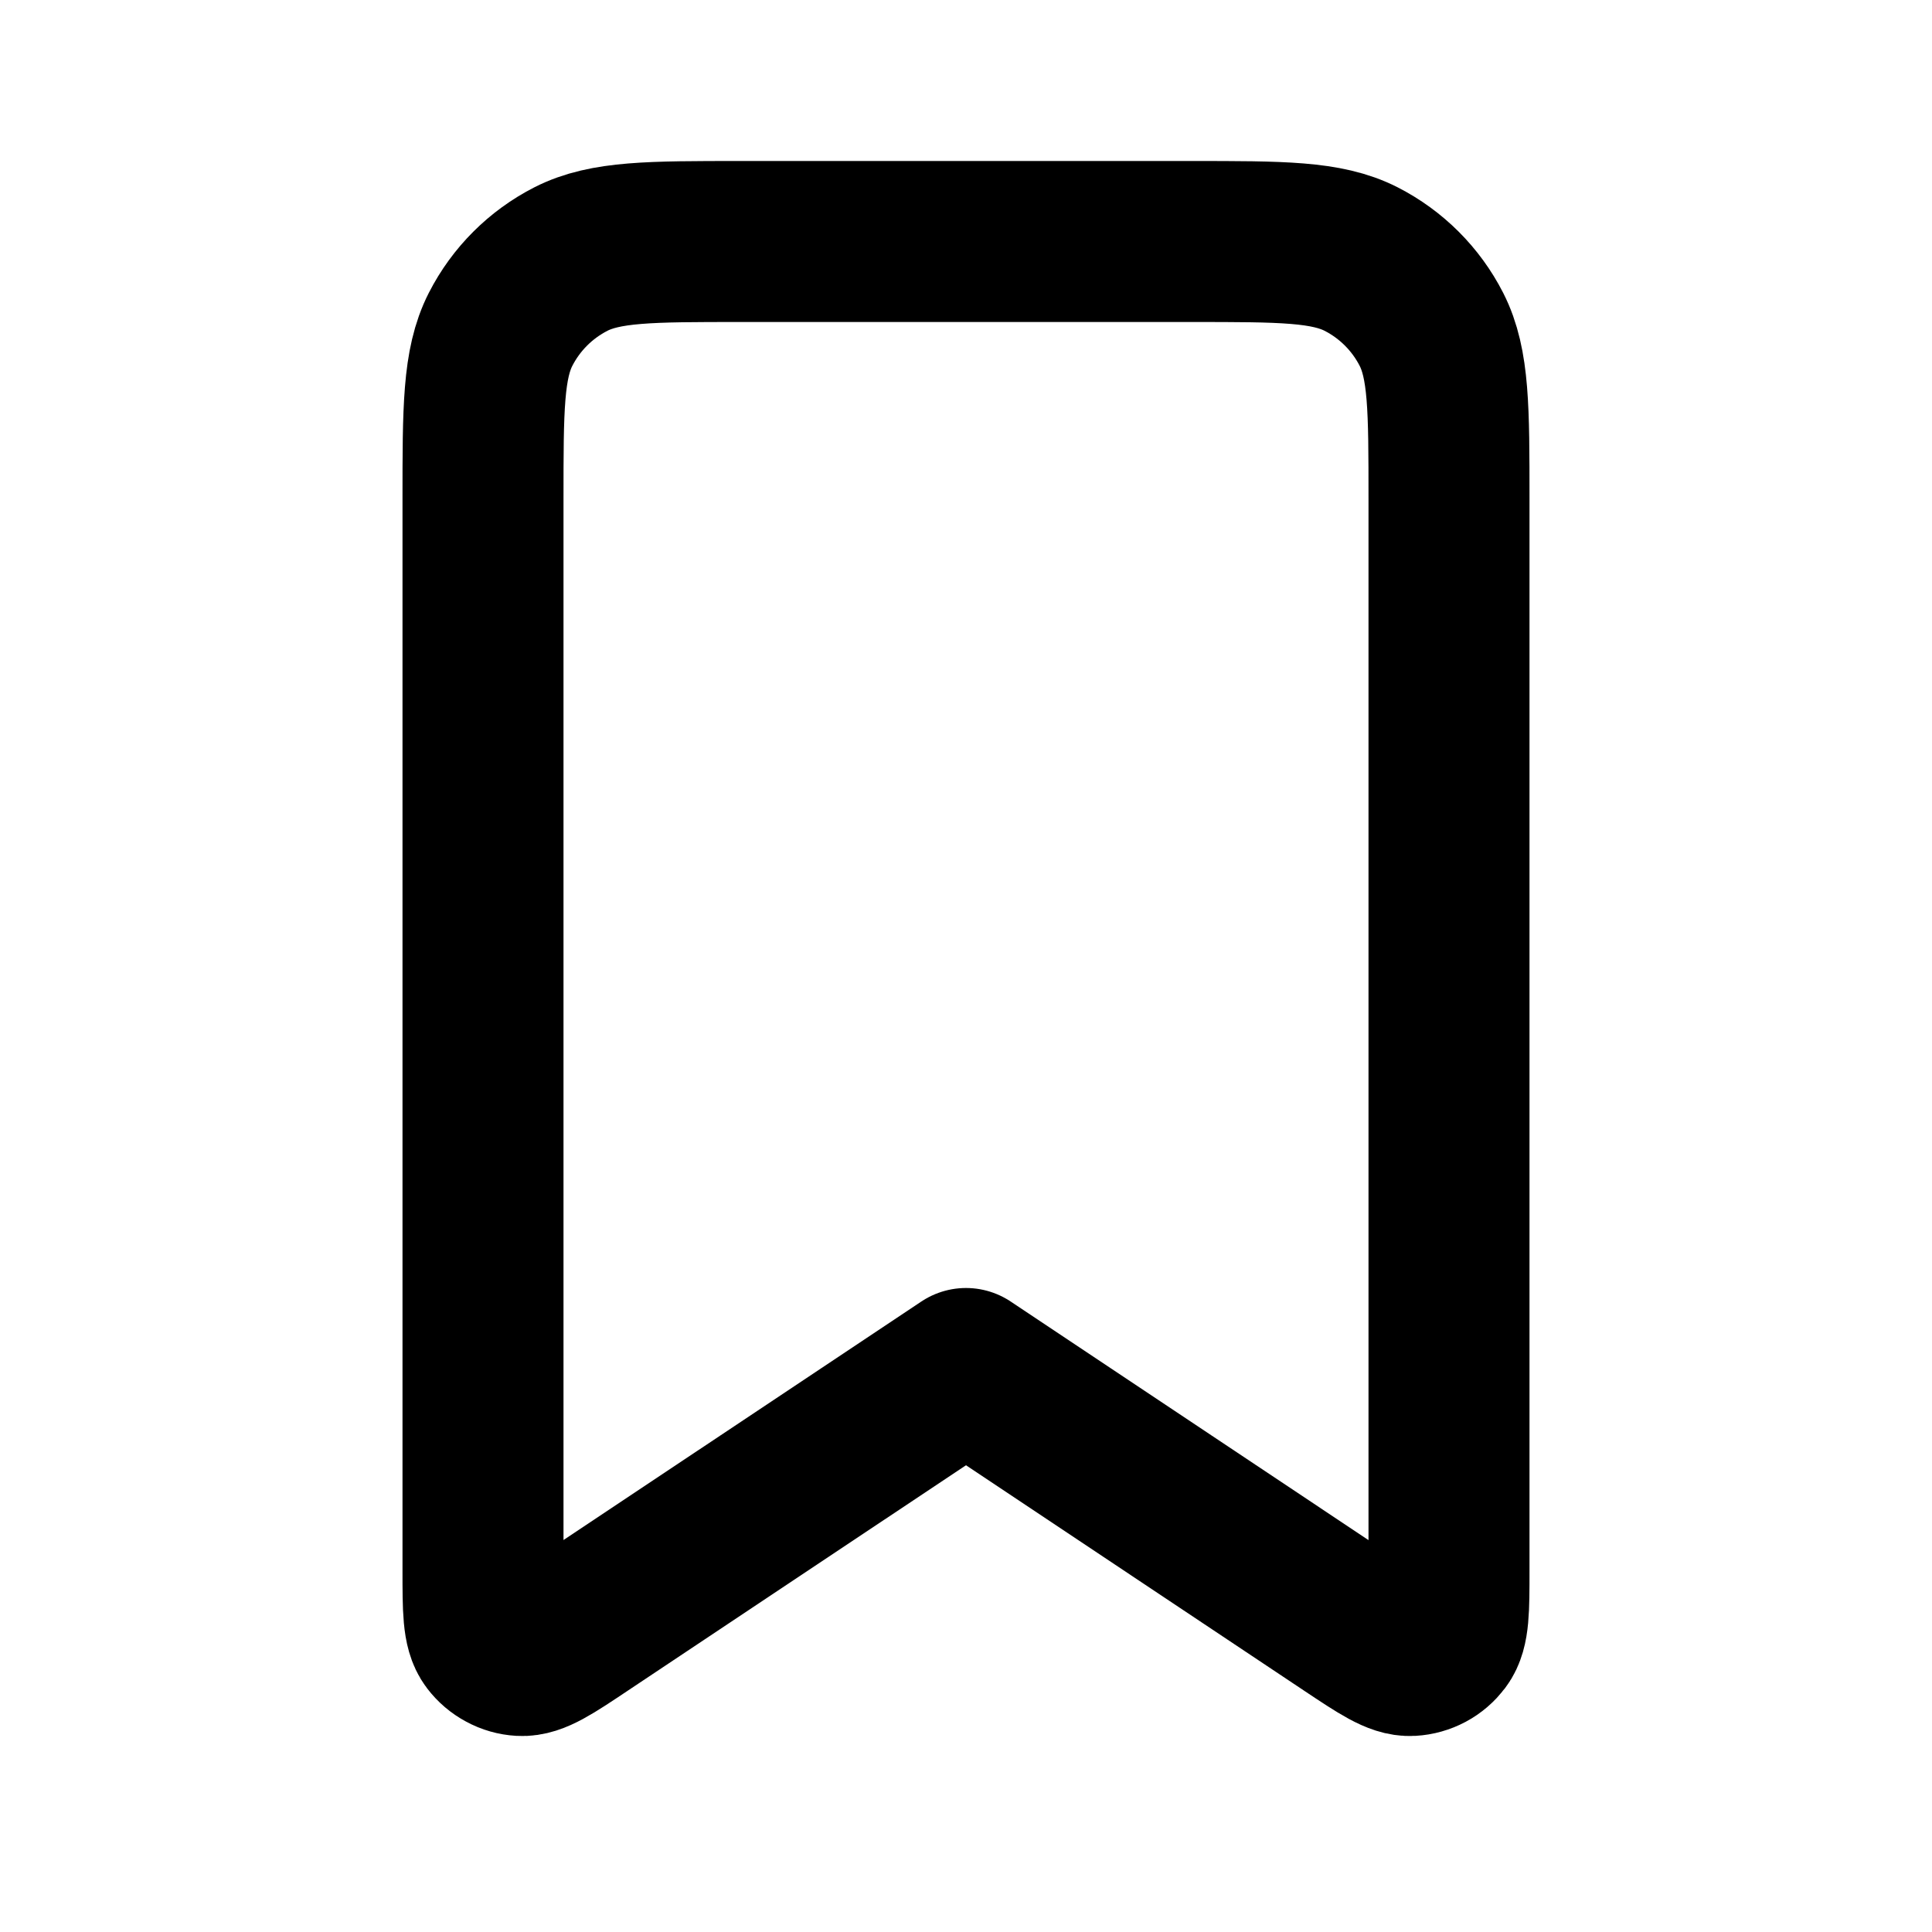
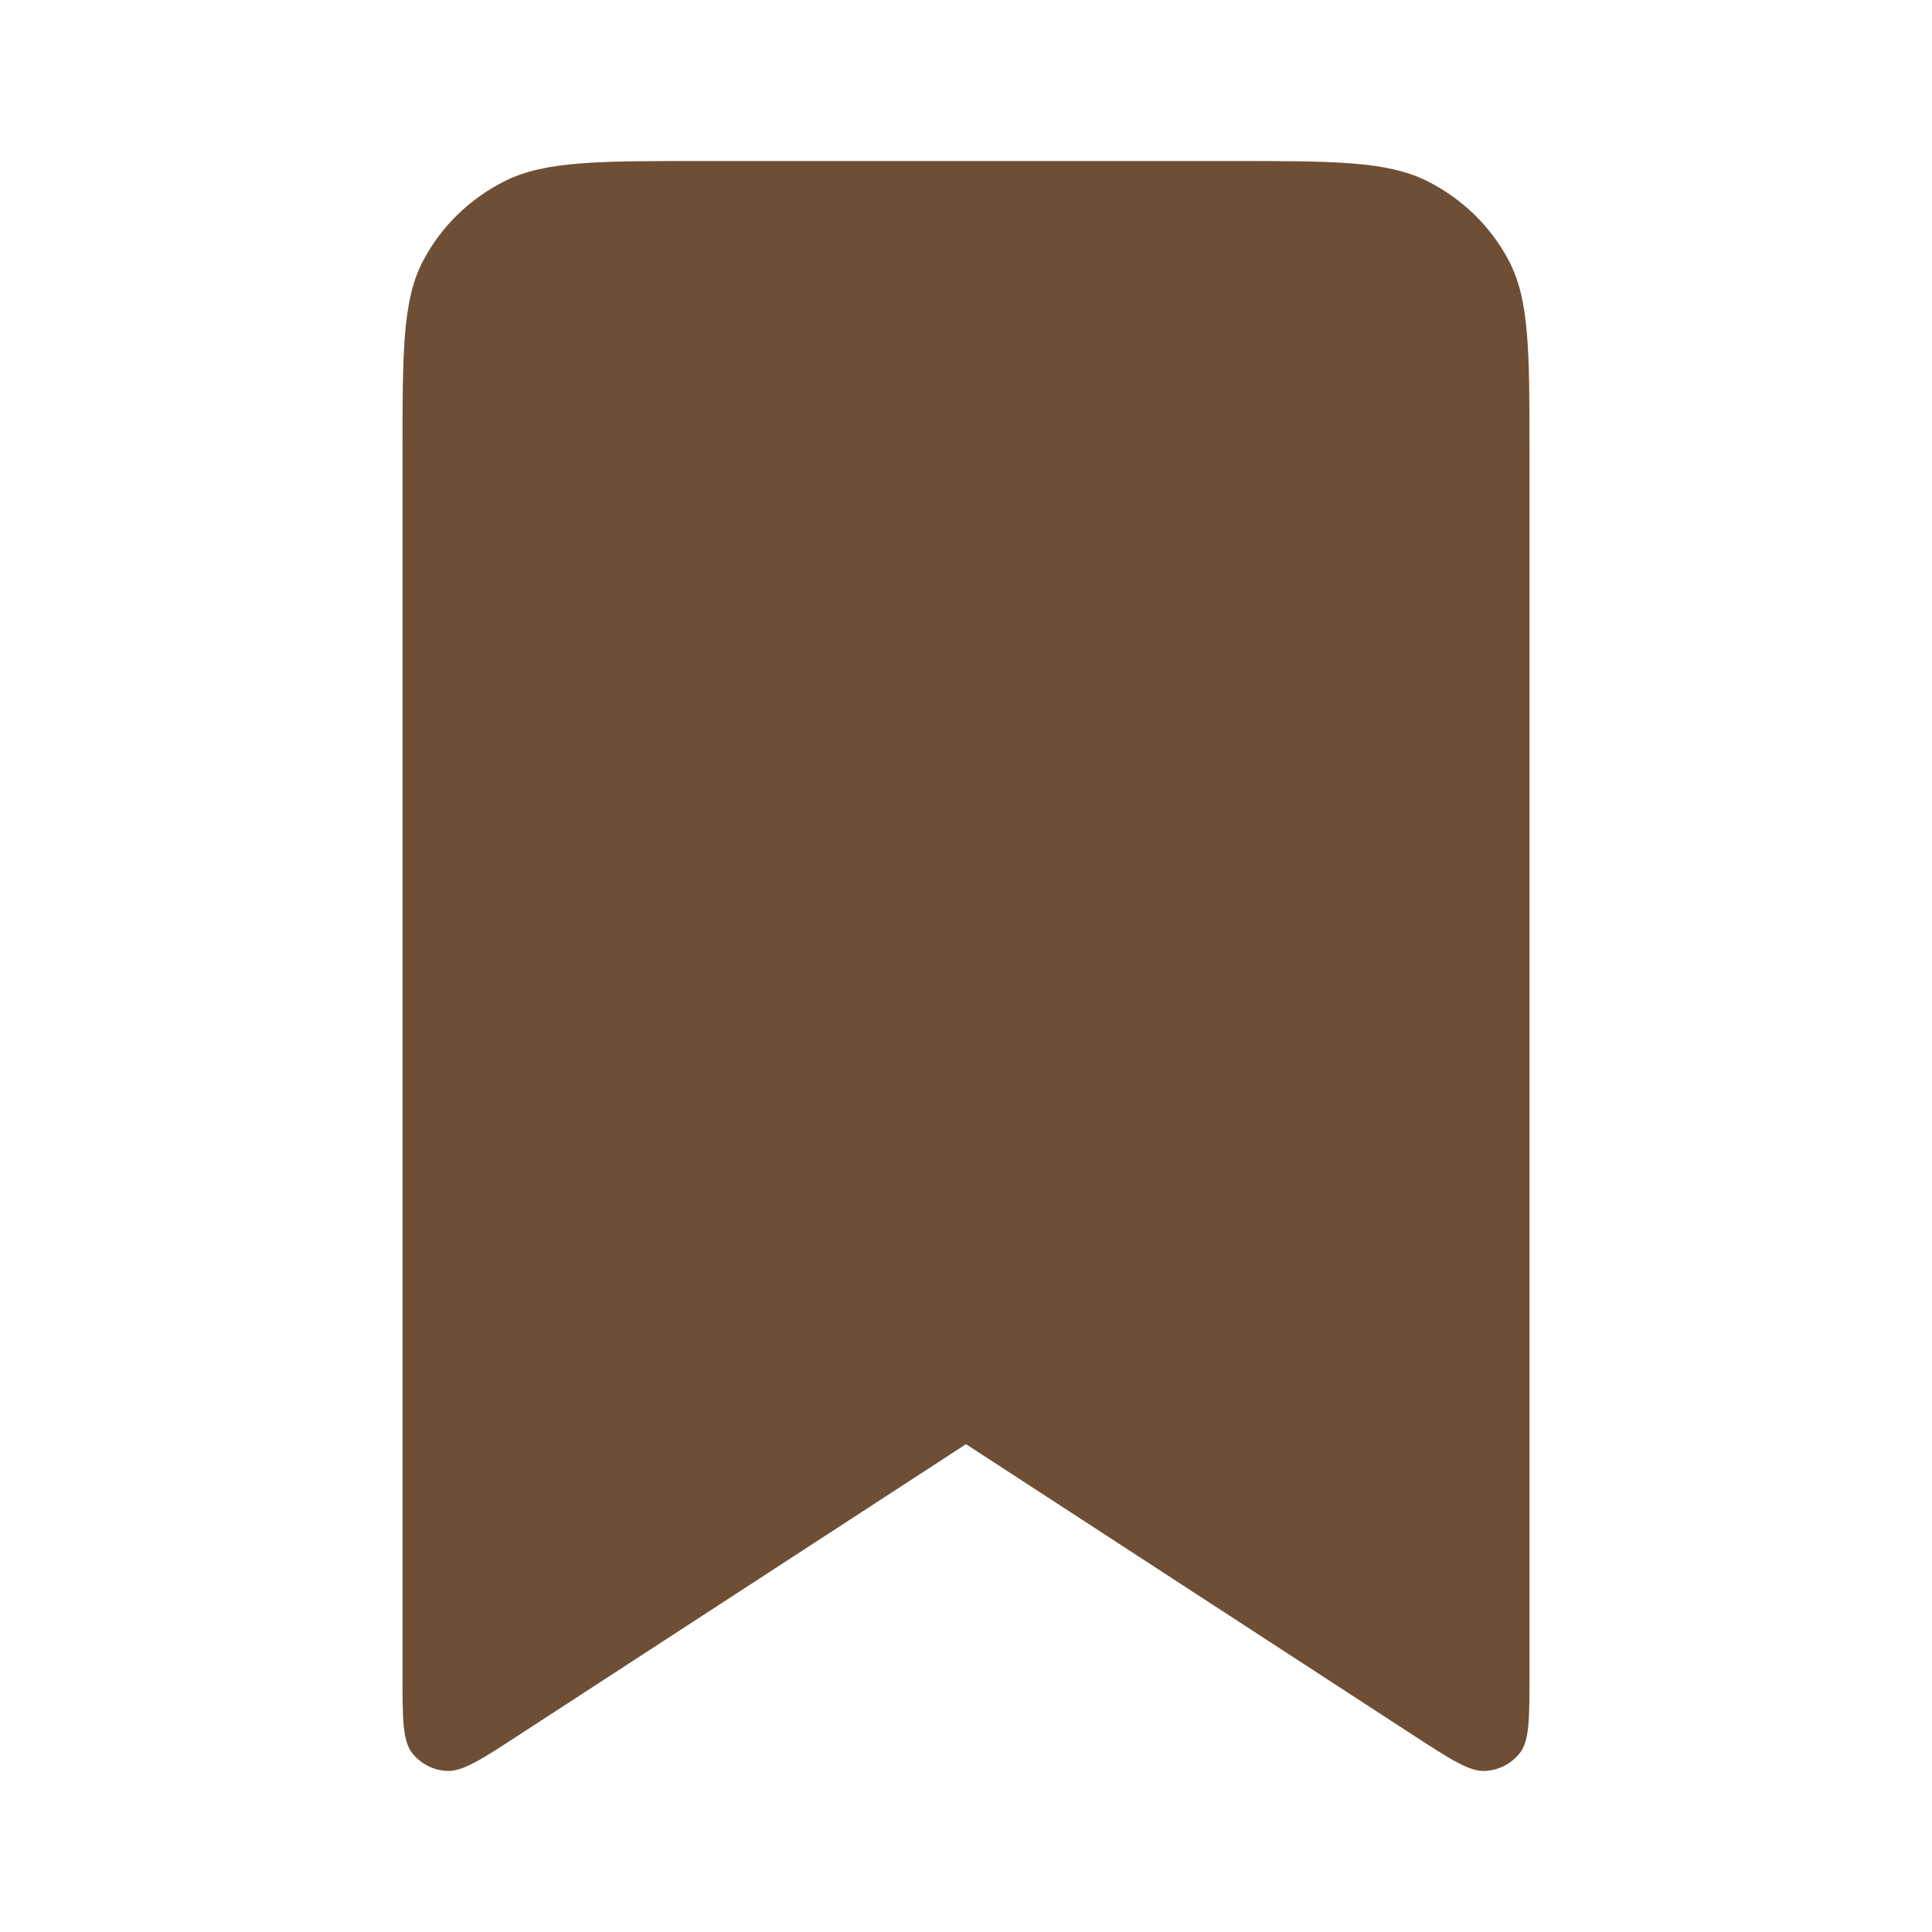
<svg xmlns="http://www.w3.org/2000/svg" width="24" height="24" viewBox="0 0 24 24" fill="none">
-   <path d="M6 6.2C6 5.08 6 4.52 6.218 4.092C6.41 3.716 6.716 3.41 7.092 3.218C7.52 3 8.08 3 9.2 3H14.8C15.92 3 16.48 3 16.908 3.218C17.284 3.41 17.59 3.716 17.782 4.092C18 4.52 18 5.08 18 6.2V19.505C18 19.991 18 20.234 17.899 20.367C17.855 20.425 17.8 20.473 17.736 20.507C17.672 20.541 17.601 20.561 17.529 20.565C17.362 20.575 17.16 20.44 16.756 20.171L12 17L7.244 20.17C6.84 20.44 6.638 20.575 6.47 20.565C6.398 20.561 6.327 20.541 6.264 20.506C6.2 20.472 6.145 20.425 6.101 20.367C6 20.234 6 19.991 6 19.505V6.2Z" stroke="black" stroke-width="2" stroke-linecap="round" stroke-linejoin="round" />
+   <path d="M5 5.644C5 4.368 5 3.731 5.254 3.243C5.478 2.815 5.835 2.467 6.274 2.248C6.773 2 7.427 2 8.733 2H15.267C16.573 2 17.227 2 17.726 2.248C18.165 2.467 18.522 2.815 18.746 3.243C19 3.731 19 4.368 19 5.644V20.793C19 21.346 19 21.622 18.882 21.774C18.831 21.84 18.766 21.894 18.692 21.933C18.617 21.972 18.535 21.995 18.451 21.999C18.256 22.011 18.02 21.857 17.549 21.551L12 17.94L6.451 21.55C5.98 21.857 5.744 22.011 5.548 21.999C5.464 21.994 5.382 21.972 5.308 21.933C5.233 21.894 5.169 21.84 5.118 21.774C5 21.622 5 21.346 5 20.793V5.644Z" fill="#6E4F36" />
</svg>
